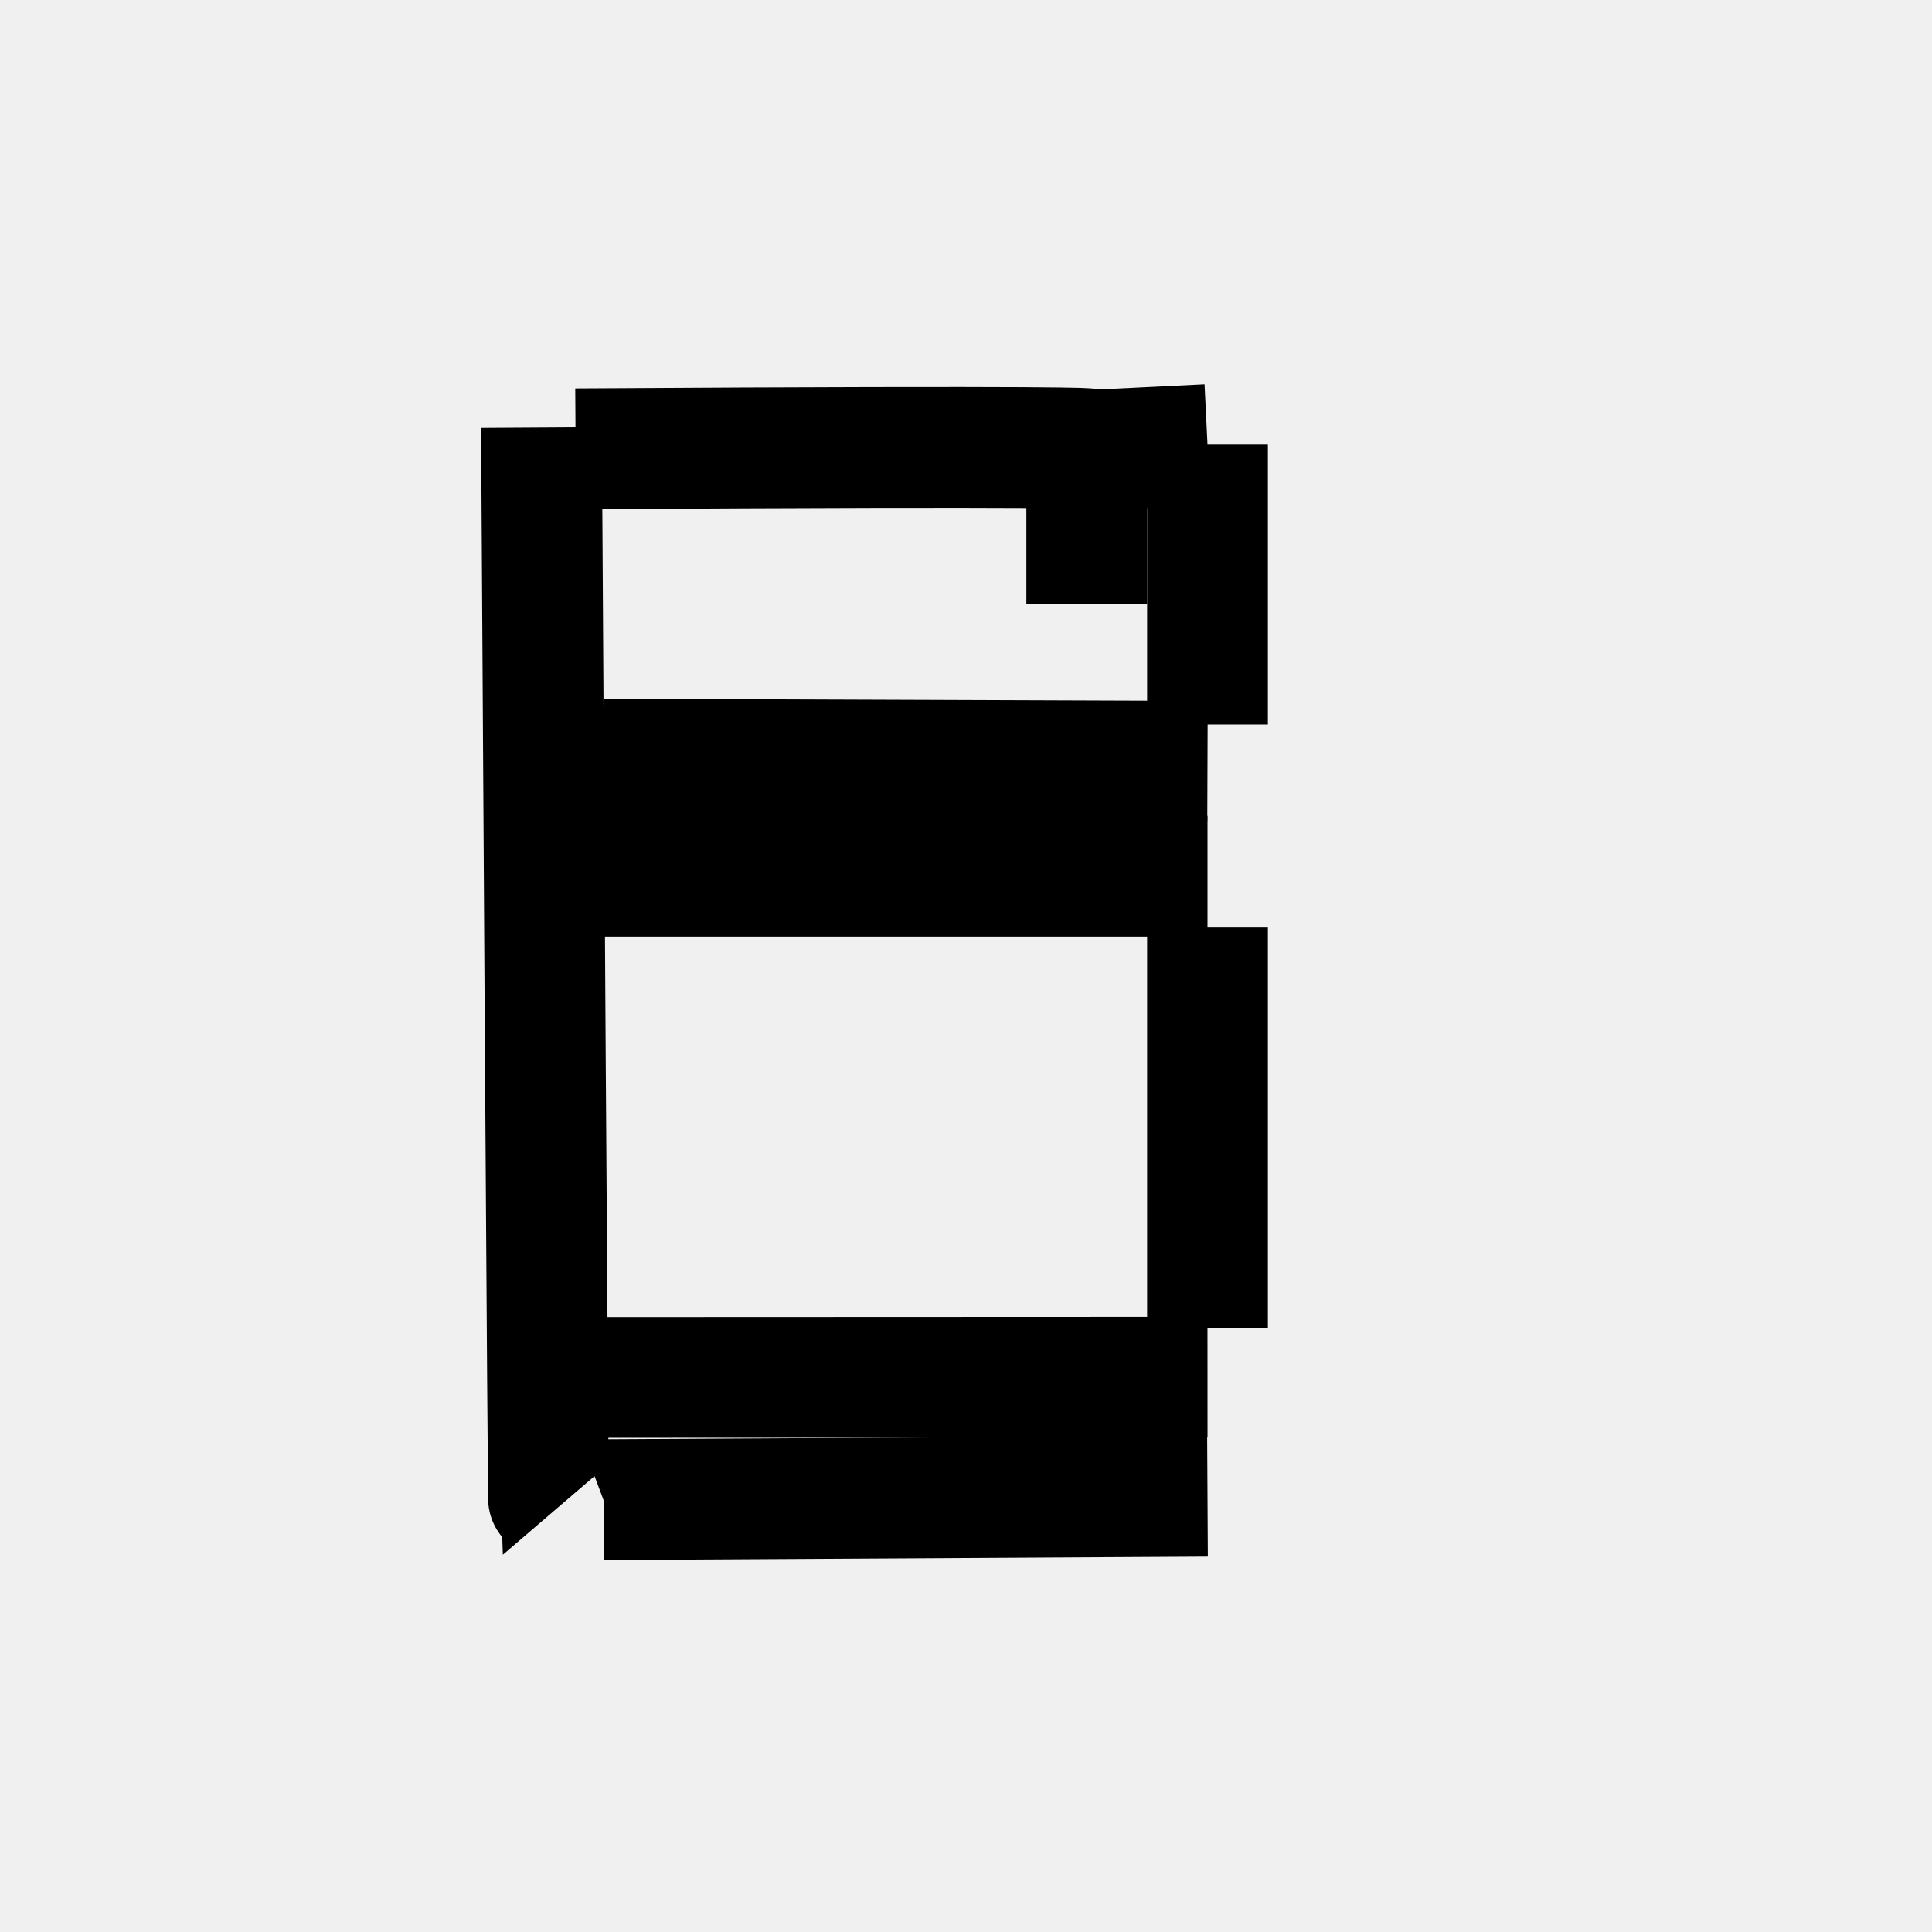
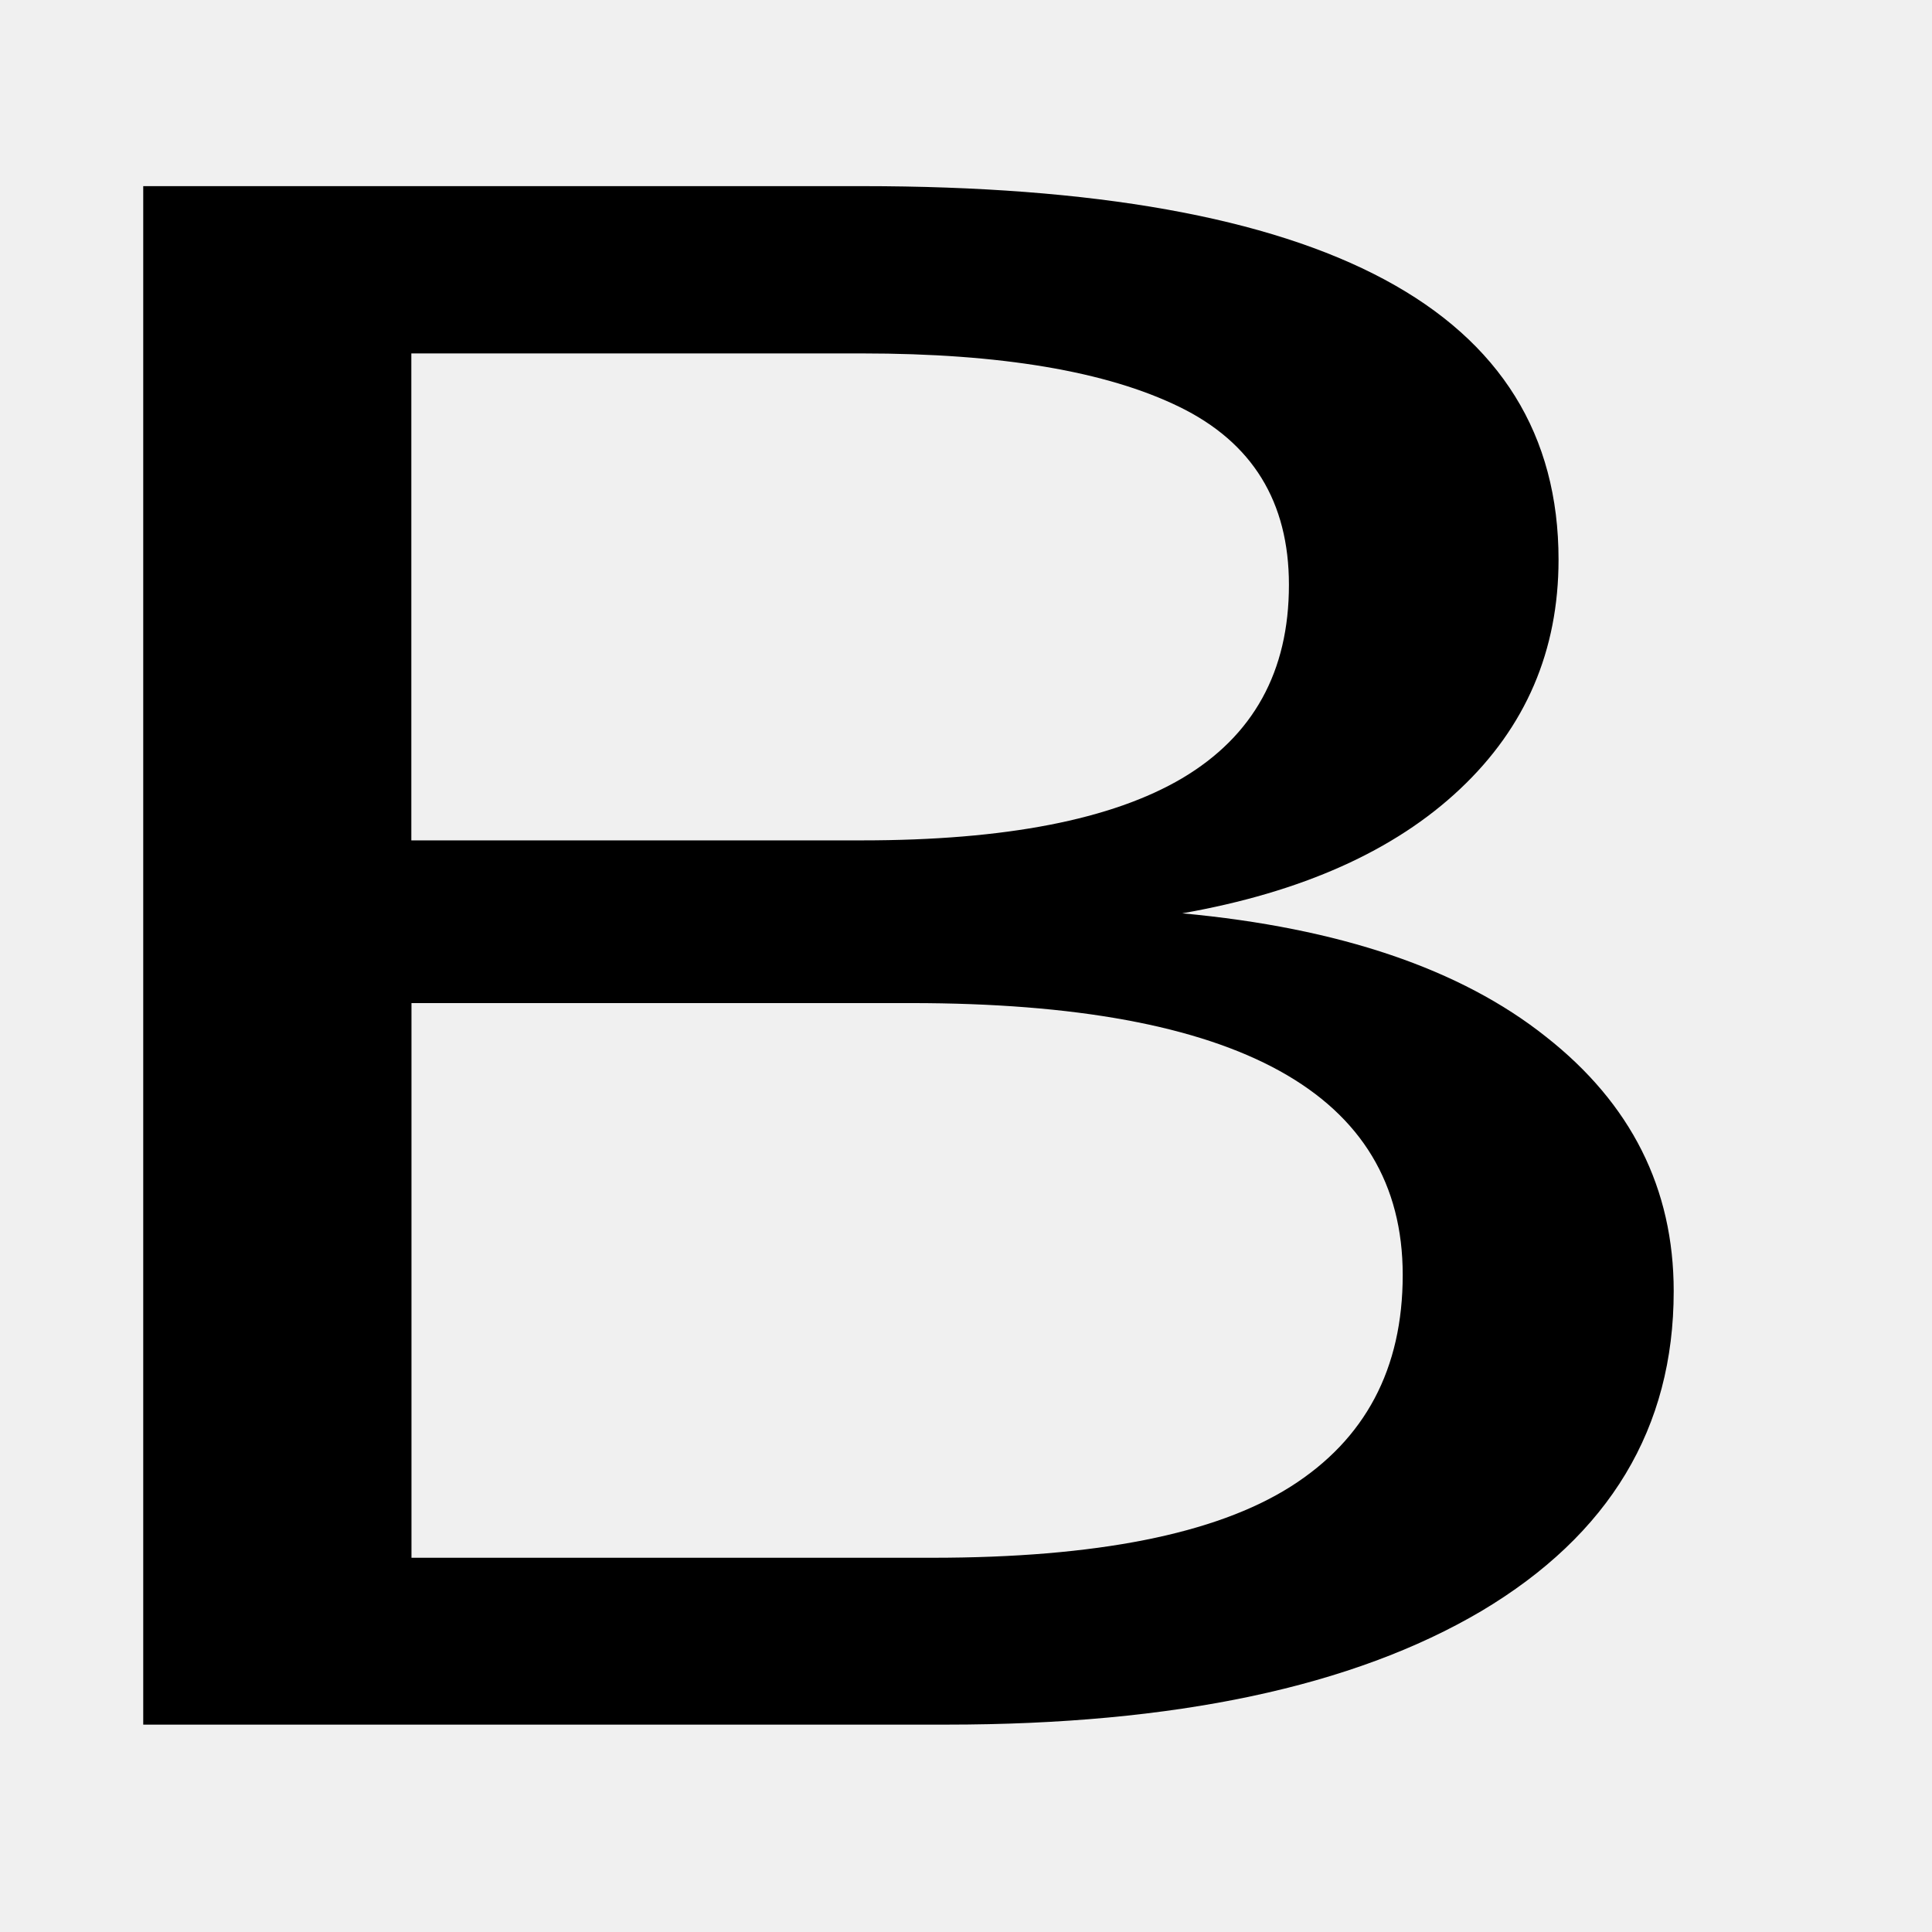
<svg xmlns="http://www.w3.org/2000/svg" id="SVGRoot" width="16px" height="16px" version="1.1" viewBox="0 0 16 16">
  <g fill="none" stroke="#000" stroke-width="1px">
    <path d="m0 555c0.168 0.172 0.339 0.341 0.505 0.515 0.013 0.014 0 0.118 0 0.141 0 0.079-0.001 0.161-0.033 0.228-0.036 0.077 0.04 0.297 0 0.366-0.063 0.109 0.001 0.24-0.037 0.356-0.052 0.156-0.02 0.37-0.02 0.536v0.998c0 0.131-0.052 0.621-0.016 0.716 0.003 9e-3 0.015 0.011 0.02 0.02 0.035 0.062-0.035 0.183 0 0.245 0.05 0.088 0.018 0.499 0.018 0.636 0 0.213-0.036 0.777 0.037 0.924 0.027 0.055-0.006 0.446-0.02 0.512-0.03 0.146 0 0.369 0 0.521 0 0.206-0.02 0.403-0.02 0.608 0 0.228-0.02 0.443-0.02 0.672v0.162c0 0.033 0.028 0.114 0 0.098-0.141-0.08-0.276-0.169-0.415-0.253" />
    <path d="m1 555c-0.113-0.064-0.228-0.125-0.34-0.192-0.006-3e-3 0.013 0 0.02 0 0.037 0 0.061-2e-3 0.091-0.017 0.044-0.022 0.196-0.111 0.229-0.144 0.055-0.055 0.107-0.074 0.168-0.12 0.091-0.069 0.177-0.151 0.272-0.215 0.031-0.021 0.066-0.027 0.093-0.054 0.035-0.035 0.102-0.059 0.145-0.082 0.088-0.049 0.163-0.118 0.256-0.149 0.065-0.021 0.123-0.043 0.183-0.073 0.033-0.017 0.098-7e-3 0.135-0.02 0.029-9e-3 0.07-0.059 0.096-0.077 0.059-0.04 0.135-0.051 0.195-0.09 0.019-0.013 0.031-0.037 0.05-0.05 0.041-0.027 0.095-0.039 0.136-0.059 0.044-0.022 0.223-0.153 0.244-0.192 0.04-0.076 0.042-0.189 0.011-0.276-0.02-0.055 0.017-0.138 0.015-0.19" />
    <path d="m1 564c-0.006-0.029 0.01-0.092-0.019-0.086-0.029 6e-3 -8.1092e-4 0.064 0.019 0.086 0.029 0.032 0.078 0.04 0.116 0.062 0.017 0.01 0.108 0.114 0.116 0.131 0.002 4e-3 0 0.01 0 0.015 0.007 0.013 0.012 0.026 0.02 0.038 0.02 0.029 0.436 0.513 0.447 0.519 0.01 5e-3 0.027-5e-3 0.037 0 0.015 7e-3 0.039 0.054 0.051 0.063 0.081 0.061 0.11 0.084 0.213 0.173" />
    <path d="m12 554c0.134-0.159 0.27-0.317 0.401-0.478 0.003-4e-3 -0.009 0-0.014 0h-0.076c-0.036 0-0.049-0.01-0.077-0.02-0.041-0.014-0.096 0.014-0.137 0-0.224-0.075-0.545-0.09-0.776-0.027-0.032 9e-3 -0.073-0.01-0.104 0-0.056 0.019-0.111 0.037-0.172 0.037-0.079 0-0.156 0.019-0.238 0.019-0.148 0-0.657-0.038-0.772 0.019-0.024 0.012-0.07-9e-3 -0.096 0-0.009 3e-3 -0.011 0.017-0.02 0.02-0.061 0.015-0.153 0-0.215 0-0.067 0-0.509 0.023-0.569 0-0.038-0.014-0.052-0.019-0.094-0.019h-1.515c-0.022 0-0.579 0.018-0.612 0-0.107-0.059-0.29-0.064-0.417-0.096-0.096-0.024-0.232 0-0.331 0-0.054 0-0.038 7.8e-4 -0.078-0.019-0.054-0.028-0.198 0-0.262 0-0.083 0-0.217 6e-3 -0.287-0.028-0.042-0.021-0.117 0.015-0.162 0-0.048-0.016-0.091-0.021-0.139-0.039-0.043-0.016-0.742-0.017-0.808 0-0.045 0.011-0.089 0.032-0.137 0.039-0.1 0.014-0.212 0-0.314 0-0.197 0-0.376 0.021-0.561-0.031-0.181-0.051-0.281-0.251-0.422-0.376" />
    <path d="m13 555c-0.283-0.139 0.367-0.312 0.459-0.176 0.044 0.065 0.038 0.151 0.073 0.212 0.025 0.042-1e-3 0.092 0.019 0.133 0.077 0.154-0.011 0.51 0.019 0.692 0.017 0.104 0.033 0.212 0.059 0.314 0.023 0.09 0.004 0.205 0.039 0.31 0.029 0.088 0 0.241 0 0.334v0.707c0 0.195 0.04 0.581-0.02 0.758-0.025 0.076 0 0.38 0 0.484v1.181c0 0.212 0.038 0.471-0.033 0.669-0.014 0.039 0 0.113 0 0.153 0 0.115 0.029 0.648 0 0.733-0.05 0.149 0.02 0.435-0.019 0.537-0.04 0.102-0.008 0.233-0.055 0.324-0.022 0.044 0.024 0.125 0 0.168-0.042 0.075-0.027 0.515-0.027 0.625 0 0.451 0.028 0.91-0.078 1.337-0.011 0.043 0.011 0.094 0 0.136-0.018 0.073-0.034 0.252-0.059 0.299-0.026 0.051 0.042 0.194 0.055 0.242 0.014 0.052-0.017 0.119 0 0.171 0.005 0.014 0.026 0.036 0.02 0.056-0.008 0.025-0.031-5e-3 -0.036-0.01-0.139-0.131-0.278-0.262-0.416-0.392" />
    <path d="m13 565c-0.035 0.154-0.064 0.309-0.104 0.461-4.81e-4 2e-3 -0.045 0-0.05 0-0.023 0-0.095 0.018-0.118 0.03-0.041 0.021-0.112-0.018-0.155 0-0.041 0.017-0.061 0.019-0.106 0.019-0.077 0-0.439 0.036-0.488 0.01-0.021-0.012-0.113-0.044-0.141-0.026-0.07 0.044-0.397 0.049-0.463 0.02-0.067-0.029-0.543 0-0.664 0h-0.649c-0.013 0-0.037-0.02-0.038-7e-3 -0.013 0.164-0.016 0.329-0.024 0.494" />
    <path d="m8 566c0.081-0.142 0.167-0.281 0.243-0.425 2.75e-4 -5.2e-4 -0.139 0.02-0.154 0.02-0.15 0 0.015-9e-3 -0.098 0.02-0.114 0.029-0.273 0-0.392 0-0.122 0-0.237 0.01-0.352 0.039-0.115 0.029-0.325 0-0.448 0-0.107 0-0.47-0.029-0.556 0-0.055 0.018-0.076 0.02-0.137 0.02-0.365 0-0.715 0.016-1.056-0.091-0.072-0.023-0.152-0.015-0.225-0.039-0.041-0.014-0.096 0.014-0.137 0-0.083-0.028-0.169-0.035-0.26-0.059-0.042-0.011-0.093 0.011-0.135 0-0.028-7e-3 -0.051-0.03-0.079-0.039-0.047-0.016-0.108 0.012-0.157 0-0.121-0.03-0.255-0.02-0.382-0.02-0.045 0-0.058-8e-3 -0.092-0.019-0.089-0.029-0.572 0-0.709 0-0.052 0-0.124-0.013-0.176 0-0.103 0.026-0.21 0.061-0.313 0.079-0.076 0.013-0.16 7.3e-4 -0.235 0.02-0.026 6e-3 -0.179 0.039-0.179 0.039 0.007 0.153 0.019 0.305 0.029 0.458" />
    <path d="m14 566 2 1.8" />
    <path d="m1 556c-0.024 0.064-0.051 0.126-0.071 0.191-0.005 0.017 0.036 0 0.055 0h0.152c0.04 0 0.047 5e-3 0.085 0.018 0.021 8e-3 0.373 0.018 0.422 0.018 0.037 0-0.008-4e-3 0.036 0.019 0.027 0.014 0.102 0 0.132 0 0.016 0 0.043 0.011 0.057 0.018 0.007 3e-3 0.012 0.022 0.016 0.016 0.045-0.09 0.078-0.186 0.117-0.28" />
    <path d="m2 557c0.059 0.064 0.115 0.13 0.176 0.19 0.011 0.011 0.07 0 0.09 0 0.099 0 0.23-0.025 0.326 0 0.04 0.011 0.074 0.028 0.116 0.039 0.046 0.012 0.101-9e-3 0.148 0 0.103 0.021 0.206 0.022 0.309 0.039 0.261 0.043 0.532 0.093 0.801 0.039 0.073-0.015 0.142-1e-3 0.216-0.02 0.072-0.018 0.16 0.011 0.234 0 0.065-9e-3 0.13-0.028 0.196-0.039 0.229-0.038 0.46 0.058 0.689 0.02 0.306-0.051 0.665-0.035 0.975 0 0.094 0.01 0.203-0.023 0.294 0 0.296 0.074 0.607 0.073 0.911 0.1 0.115 0.01 0.239-0.019 0.353 0 0.097 0.016 0.194 0.051 0.294 0.059 0.17 0.013 0.347 3e-3 0.517 0.02 0.195 0.019 0.019 0.012 0.157 0.039 0.073 0.015 0.18 0 0.254 0h1.156c0.155 0 0.319 0.017 0.466-0.02 0.078-0.019 0.164 0.021 0.234-0.018 0.076-0.043 0.506 0.047 0.634-0.031 0.2-0.123-0.147 0.158 0.454-0.419" />
    <path d="m1 559c0.043 0.108 0.08 0.218 0.128 0.324 0.002 4e-3 0.113 0 0.157 0 0.088 0 0.149 2.3e-4 0.225 0.036 0.037 0.018 0.083 4.2e-4 0.121 0.019 0.043 0.021 0.164 0 0.214 0 0.137 2e-5 0.101-0.255 0.155-0.38" />
    <path d="m2 560c0.099 0.095 0.189 0.198 0.296 0.284 0.011 8e-3 0.023-0.015 0.036-0.019 0.06-0.021 0.168 0 0.233 0 0.296 0 0.751 0.048 1.011-0.039 0.093-0.031 0.274 0.01 0.391-0.02 0.145-0.036 0.481 0.018 0.603 0.059 0.049 0.017 0.122 6e-3 0.176 0.02 0.09 0.022 0.22 0 0.312 0h0.784c0.084 0 0.155 6e-3 0.236 0.02 0.18 0.03 0.532 0 0.723 0 0.101 0 0.213 0.014 0.313 0 0.427-0.061 0.833-0.117 1.269-0.117 0.113 0 0.312-0.027 0.418 0 0.061 0.015 0.118 0.025 0.176 0.039 0.042 0.011 0.096-0.014 0.137 0 0.042 0.014 0.092 0.028 0.14 0.036 0.111 0.02 0.223-0.017 0.331 0.019 0.093 0.032 0.382-0.038 0.451 0 0.136 0.075 0.291 0.069 0.421 0.133 0.03 0.015 0.078 2e-3 0.109 0.016 0.062 0.028 0.163-0.017 0.229 0 0.04 0.01 0.105 0.038 0.145 0.038 0.185 0 0.446 0.041 0.603-0.036 0.046-0.022 0.113 0.011 0.16-0.013 0.017-9e-3 0.133 0.014 0.139 0 0.056-0.138 0.106-0.279 0.159-0.418" />
    <path d="m1 562c-0.046 0.069-0.095 0.136-0.138 0.208-0.002 4e-3 0.059 2e-3 0.107 0.018 0.076 0.025 0.171 0.032 0.25 0.032 0.042 0-0.009-4e-3 0.037 0.019 0.04 0.021 0.154 6e-3 0.214 0.038 0.032 0.017 0.091-0.017 0.123 0 0.062 0.032 0.356 0.075 0.432 0.075 0.212 0 0.414 0.012 0.615-0.038 0.042-0.011 0.092 9e-3 0.135 0 0.098-0.02 0.022-0.014 0.098-0.039 0.076-0.026 0.389 0 0.49 0 0.064 0 0.428 4e-3 0.455 0.018 0.04 0.02 0.056 0.037 0.104 0.037 0.01 0-0.027 0.027-0.025 0.017 0.03-0.13 0.069-0.257 0.103-0.386" />
    <path d="m4 563c0.075 0.125 0.145 0.252 0.225 0.374 0.01 0.016 0.038 0 0.057 0h1.077c0.062 0 0.274 0.024 0.323 0 0.08-0.04 0.194-0.028 0.284-0.059 0.084-0.029 0.224 0.041 0.303 0 0.054-0.028 0.121-0.038 0.188-0.038 0.046 0-0.009 5e-3 0.039-0.019 0.047-0.024 0.117 0.01 0.166-0.015 0.034-0.018 0.091 0.016 0.128 0.016 0.021 0 0.15 8e-3 0.152 0 0.025-0.085 0.039-0.173 0.059-0.259" />
    <path d="m8 563c0.049 0.14 0.093 0.282 0.146 0.421 0.006 0.015 0.033-4e-3 0.049 0 0.085 0.022 0.008 0.02 0.057 0.02 0.065 0 0.162 0.023 0.231 0.032 0.046 6e-3 0.113-0.015 0.157 0 0.04 0.013 0.055 0.02 0.098 0.02 0.071 0 0.209 9.4e-4 0.209 0 0.023-0.163 0.036-0.328 0.054-0.492" />
  </g>
  <circle cx="12.793" cy="12.772" rx="1.793" ry="1.772" fill="#fff" fill-rule="evenodd" stroke="#000" />
-   <g fill="none" stroke="#000" stroke-width="1px">
-     <path d="m4.484 3.541c0.054 9.002 0.06 9.009 0.06 9.009" />
-     <path d="M 4.767,3.717 C 9,3.691 9,3.716 9,3.716 v 0.015" />
-     <path d="m9 3.731v1.269" />
-     <path d="m9 3.731 1-0.049" />
-     <path d="m10 3.682v2.318" />
-     <path d="m10 6.305-5-0.018" />
-     <path d="m5 7.256 5-2.361e-4" />
-     <path d="m5 11.407 5-0.002" />
-     <path d="m5 12.419 5-0.028" />
-     <path d="m10 7.681v3.319" />
+   <g transform="scale(1.134 .88186)" aria-label="B">
+     <path d="m12.223 12.126q0 1.928-1.405 3.004-1.405 1.066-3.907 1.066h-5.865v-14.448h5.25q5.086 0 5.086 3.507 0 1.282-0.718 2.153-0.718 0.872-2.03 1.169 1.723 0.205 2.656 1.159 0.933 0.943 0.933 2.389zm-2.81-6.634q0-1.169-0.8-1.671-0.8-0.502-2.317-0.502h-3.292v4.573h3.292q1.569 0 2.338-0.584 0.779-0.595 0.779-1.815zm0.831 6.481q0-2.553-3.589-2.553h-3.65v5.209h3.804q1.794 0 2.615-0.667 0.82-0.667 0.82-1.989z" stroke-width=".525" />
  </g>
</svg>
